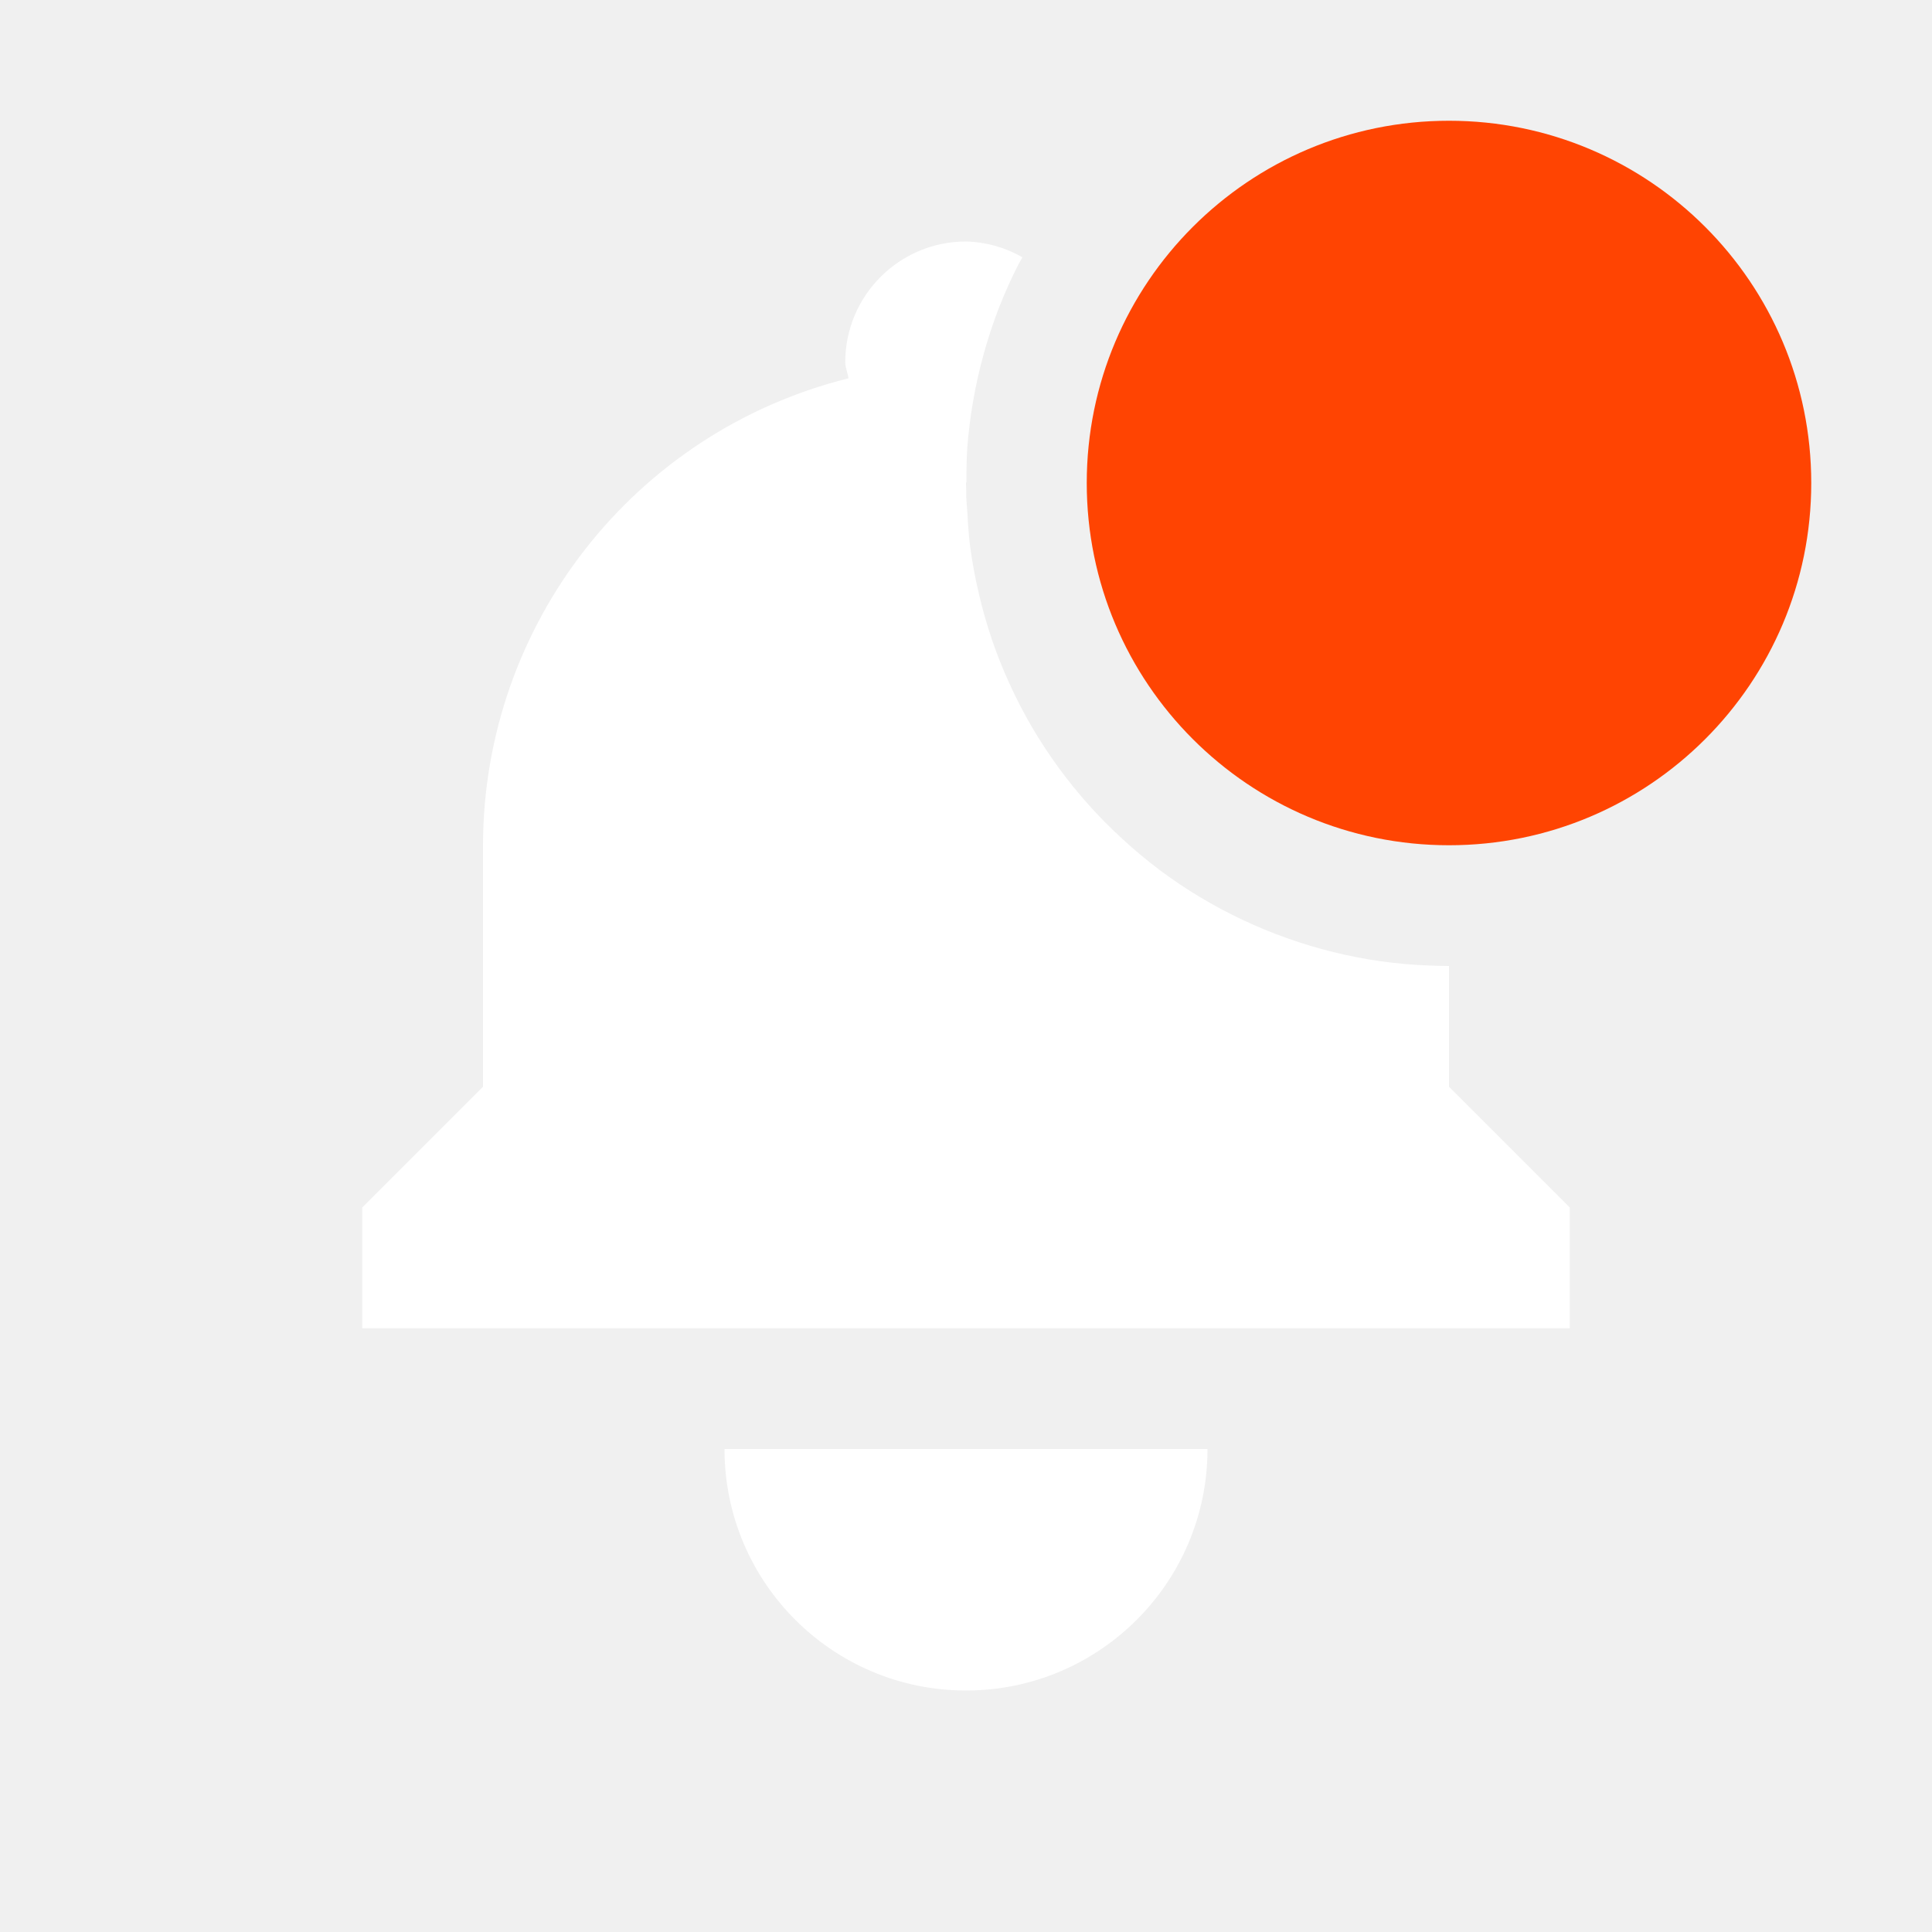
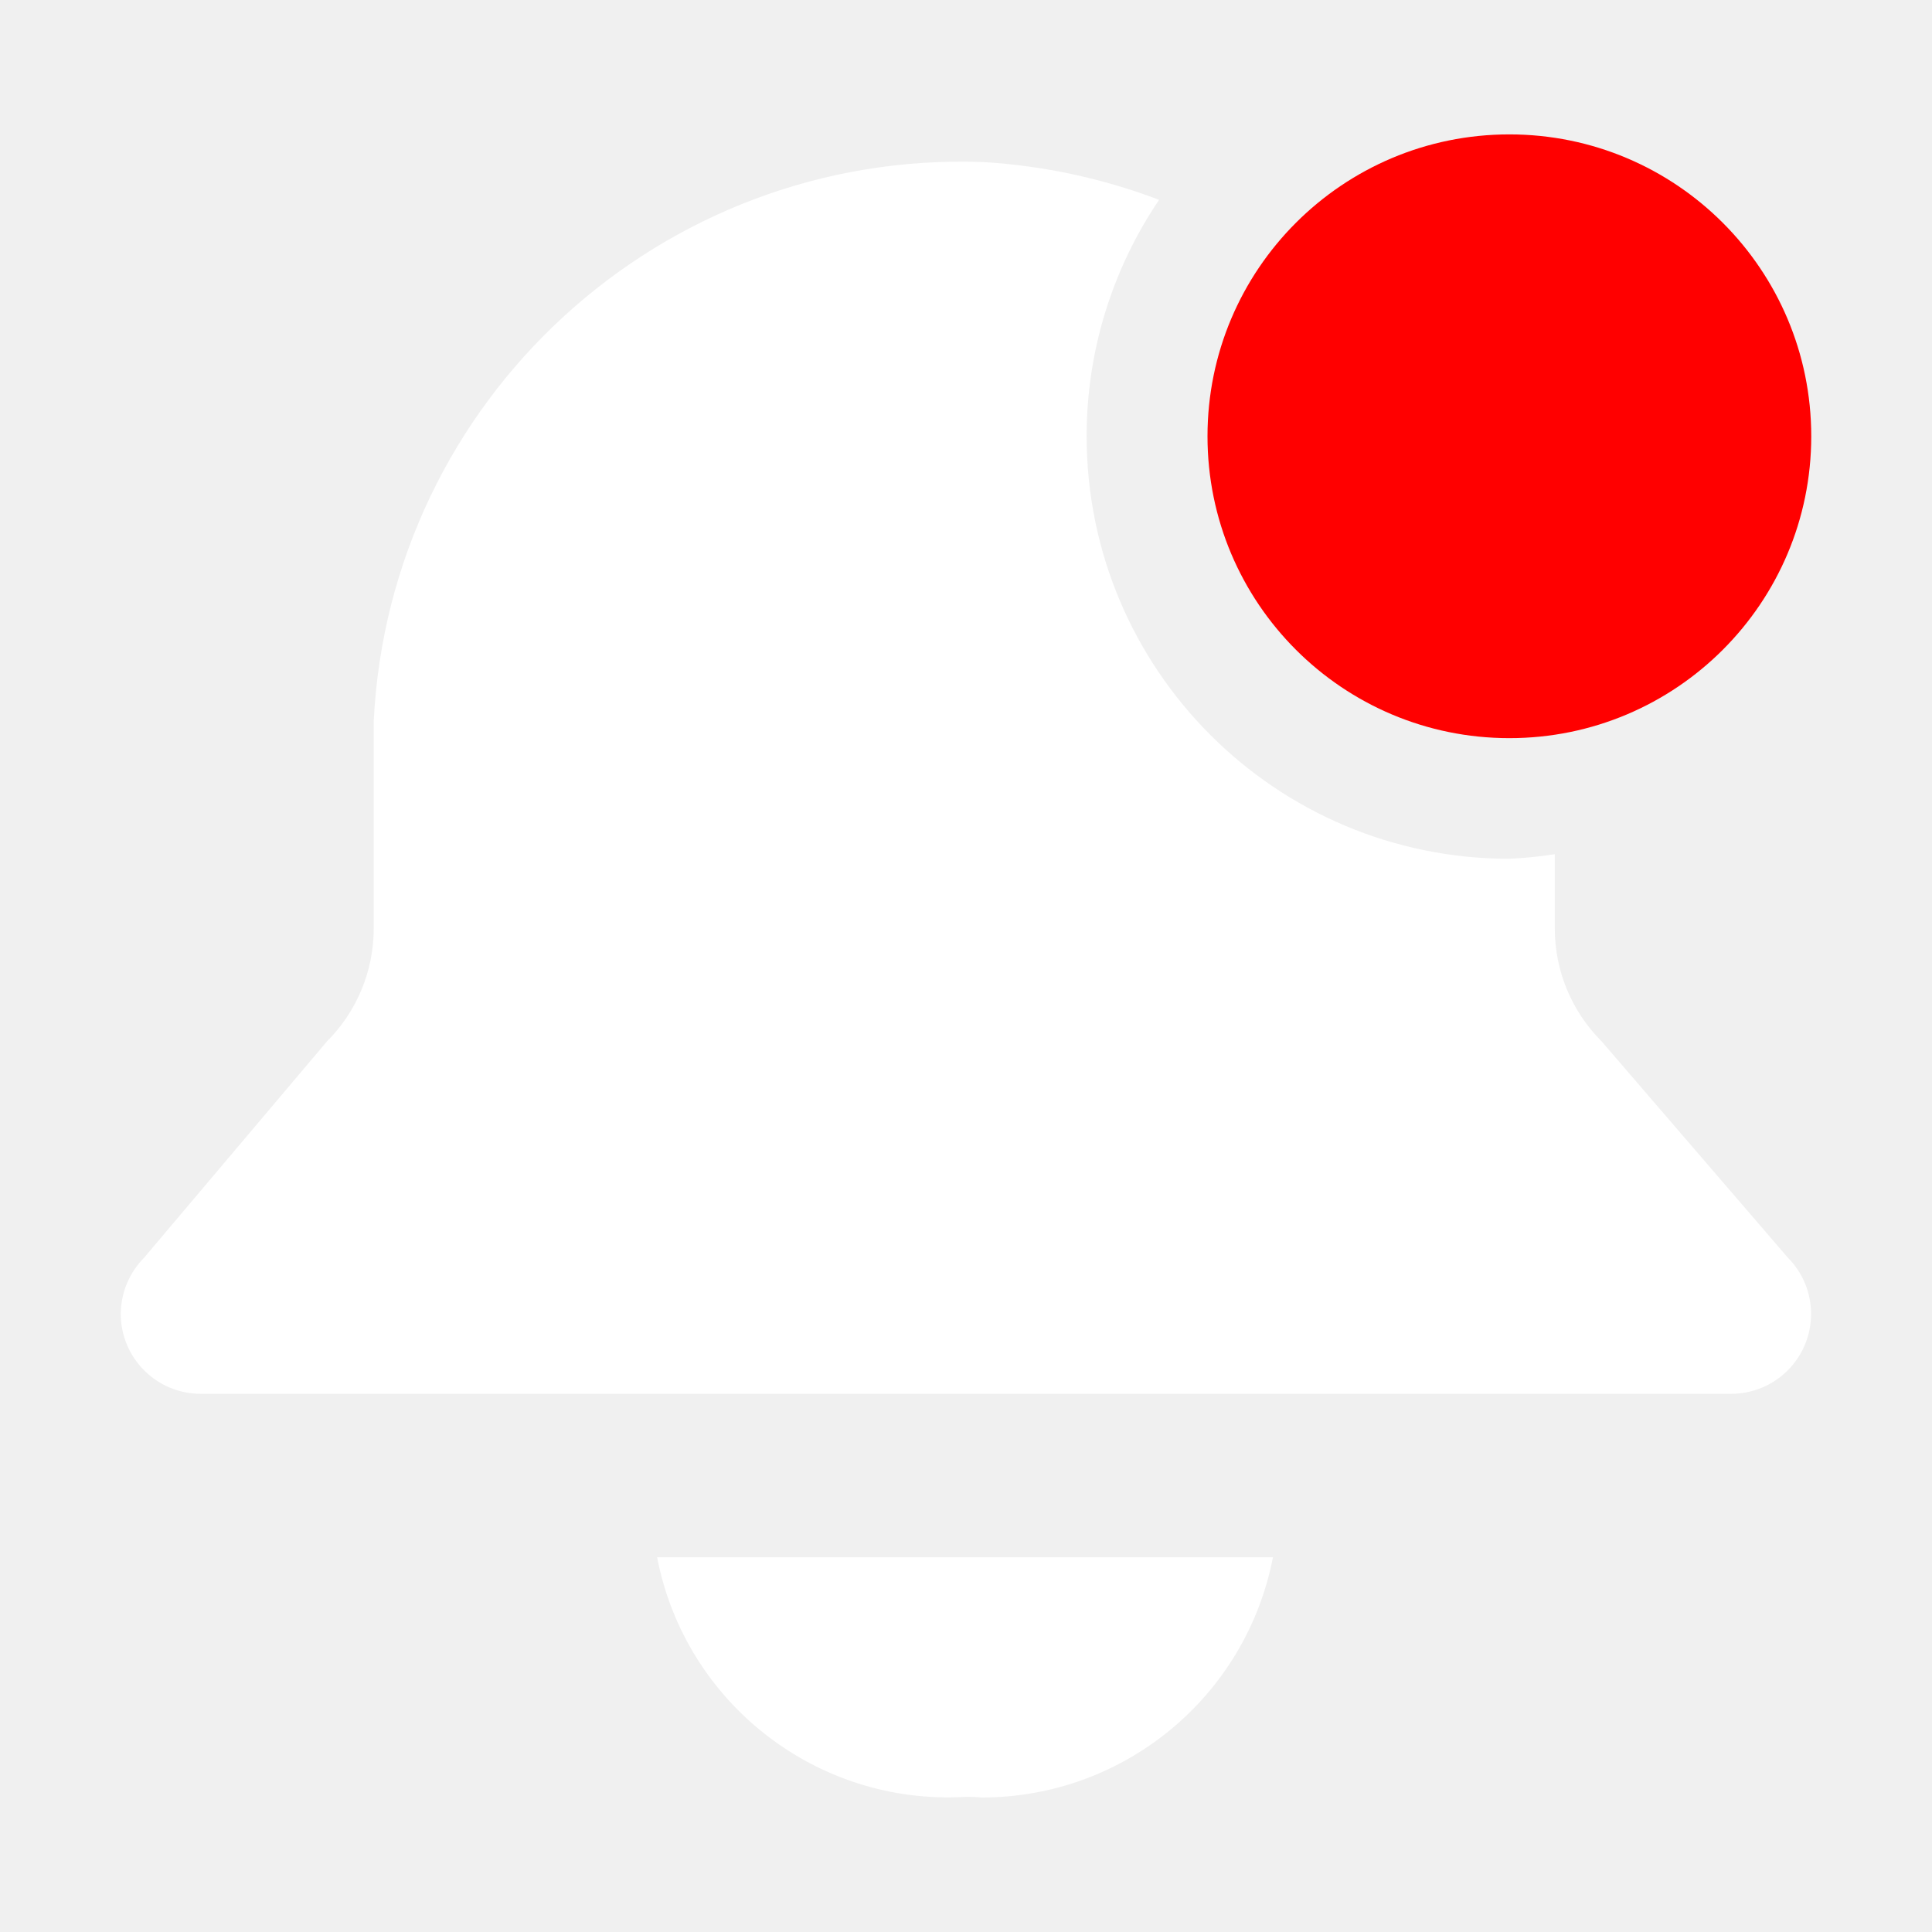
- <svg xmlns="http://www.w3.org/2000/svg" width="16" height="16" version="1.1">
-   <path d="m8 2a1 1 0 0 0-1 1c0 0.047 0.021 0.087 0.027 0.133a3.992 3.992 0 0 0-3.027 3.867v2l-1 1v1h10v-1l-1-1v-1a4 4 0 0 1-0.166-0.004 4 4 0 0 1-0.398-0.035 4 4 0 0 1-0.393-0.076 4 4 0 0 1-0.383-0.115 4 4 0 0 1-0.369-0.152 4 4 0 0 1-0.354-0.189 4 4 0 0 1-0.332-0.223 4 4 0 0 1-0.307-0.256 4 4 0 0 1-0.281-0.283 4 4 0 0 1-0.252-0.312 4 4 0 0 1-0.219-0.334 4 4 0 0 1-0.184-0.355 4 4 0 0 1-0.148-0.371 4 4 0 0 1-0.109-0.385 4 4 0 0 1-0.072-0.393 4 4 0 0 1-0.021-0.262 3 3 0 0 1-0.006-0.08 4 4 0 0 1-0.004-0.057 4 4 0 0 1 0-0.041 3 3 0 0 1-0.002-0.076c0-0.005 0.004-0.009 0.004-0.014a4 4 0 0 1 0.006-0.27 4 4 0 0 1 0.049-0.396 4 4 0 0 1 0.088-0.391 4 4 0 0 1 0.125-0.379 4 4 0 0 1 0.164-0.365 4 4 0 0 1 0.031-0.055 0.978 0.978 0 0 0-0.467-0.131zm-2 10a2 2 0 0 0 4 0z" fill="#fff" />
-   <path d="m12 1a3 3 0 1 0 0 6 3 3 0 0 0 0-6z" fill="#ff4402" fill-rule="evenodd" />
+ <svg xmlns="http://www.w3.org/2000/svg" width="16" height="16" viewBox="0 0 16 16">
+   <path d="M7.993 14.881c-1.227.071-2.318-.777-2.551-1.984h5.1c-.224 1.154-1.233 1.988-2.409 1.989-.047-.004-.093-.006-.14-.005zm-6.993-4c.001-.175.071-.342.194-.466l1.514-1.791c.248-.248.387-.584.387-.935V5.972c.132-2.664 2.38-4.727 5.046-4.63.499.03.991.135 1.458.313-.391.578-.6 1.259-.6 1.957 0 1.933 1.567 3.5 3.5 3.5.126-.006.252-.018.377-.038v.614c0 .351.139.687.387.935l1.542 1.791c.258.258.258.677 0 .935-.124.124-.292.194-.468.194H1.661c-.365-.001-.66-.296-.661-.661v-.001z" fill="white" />
+   <path fill="red" d="M15 3.613c0 1.381-1.119 2.5-2.5 2.5S10 4.994 10 3.613s1.119-2.5 2.5-2.5 2.5 1.12 2.5 2.5" />
</svg>
